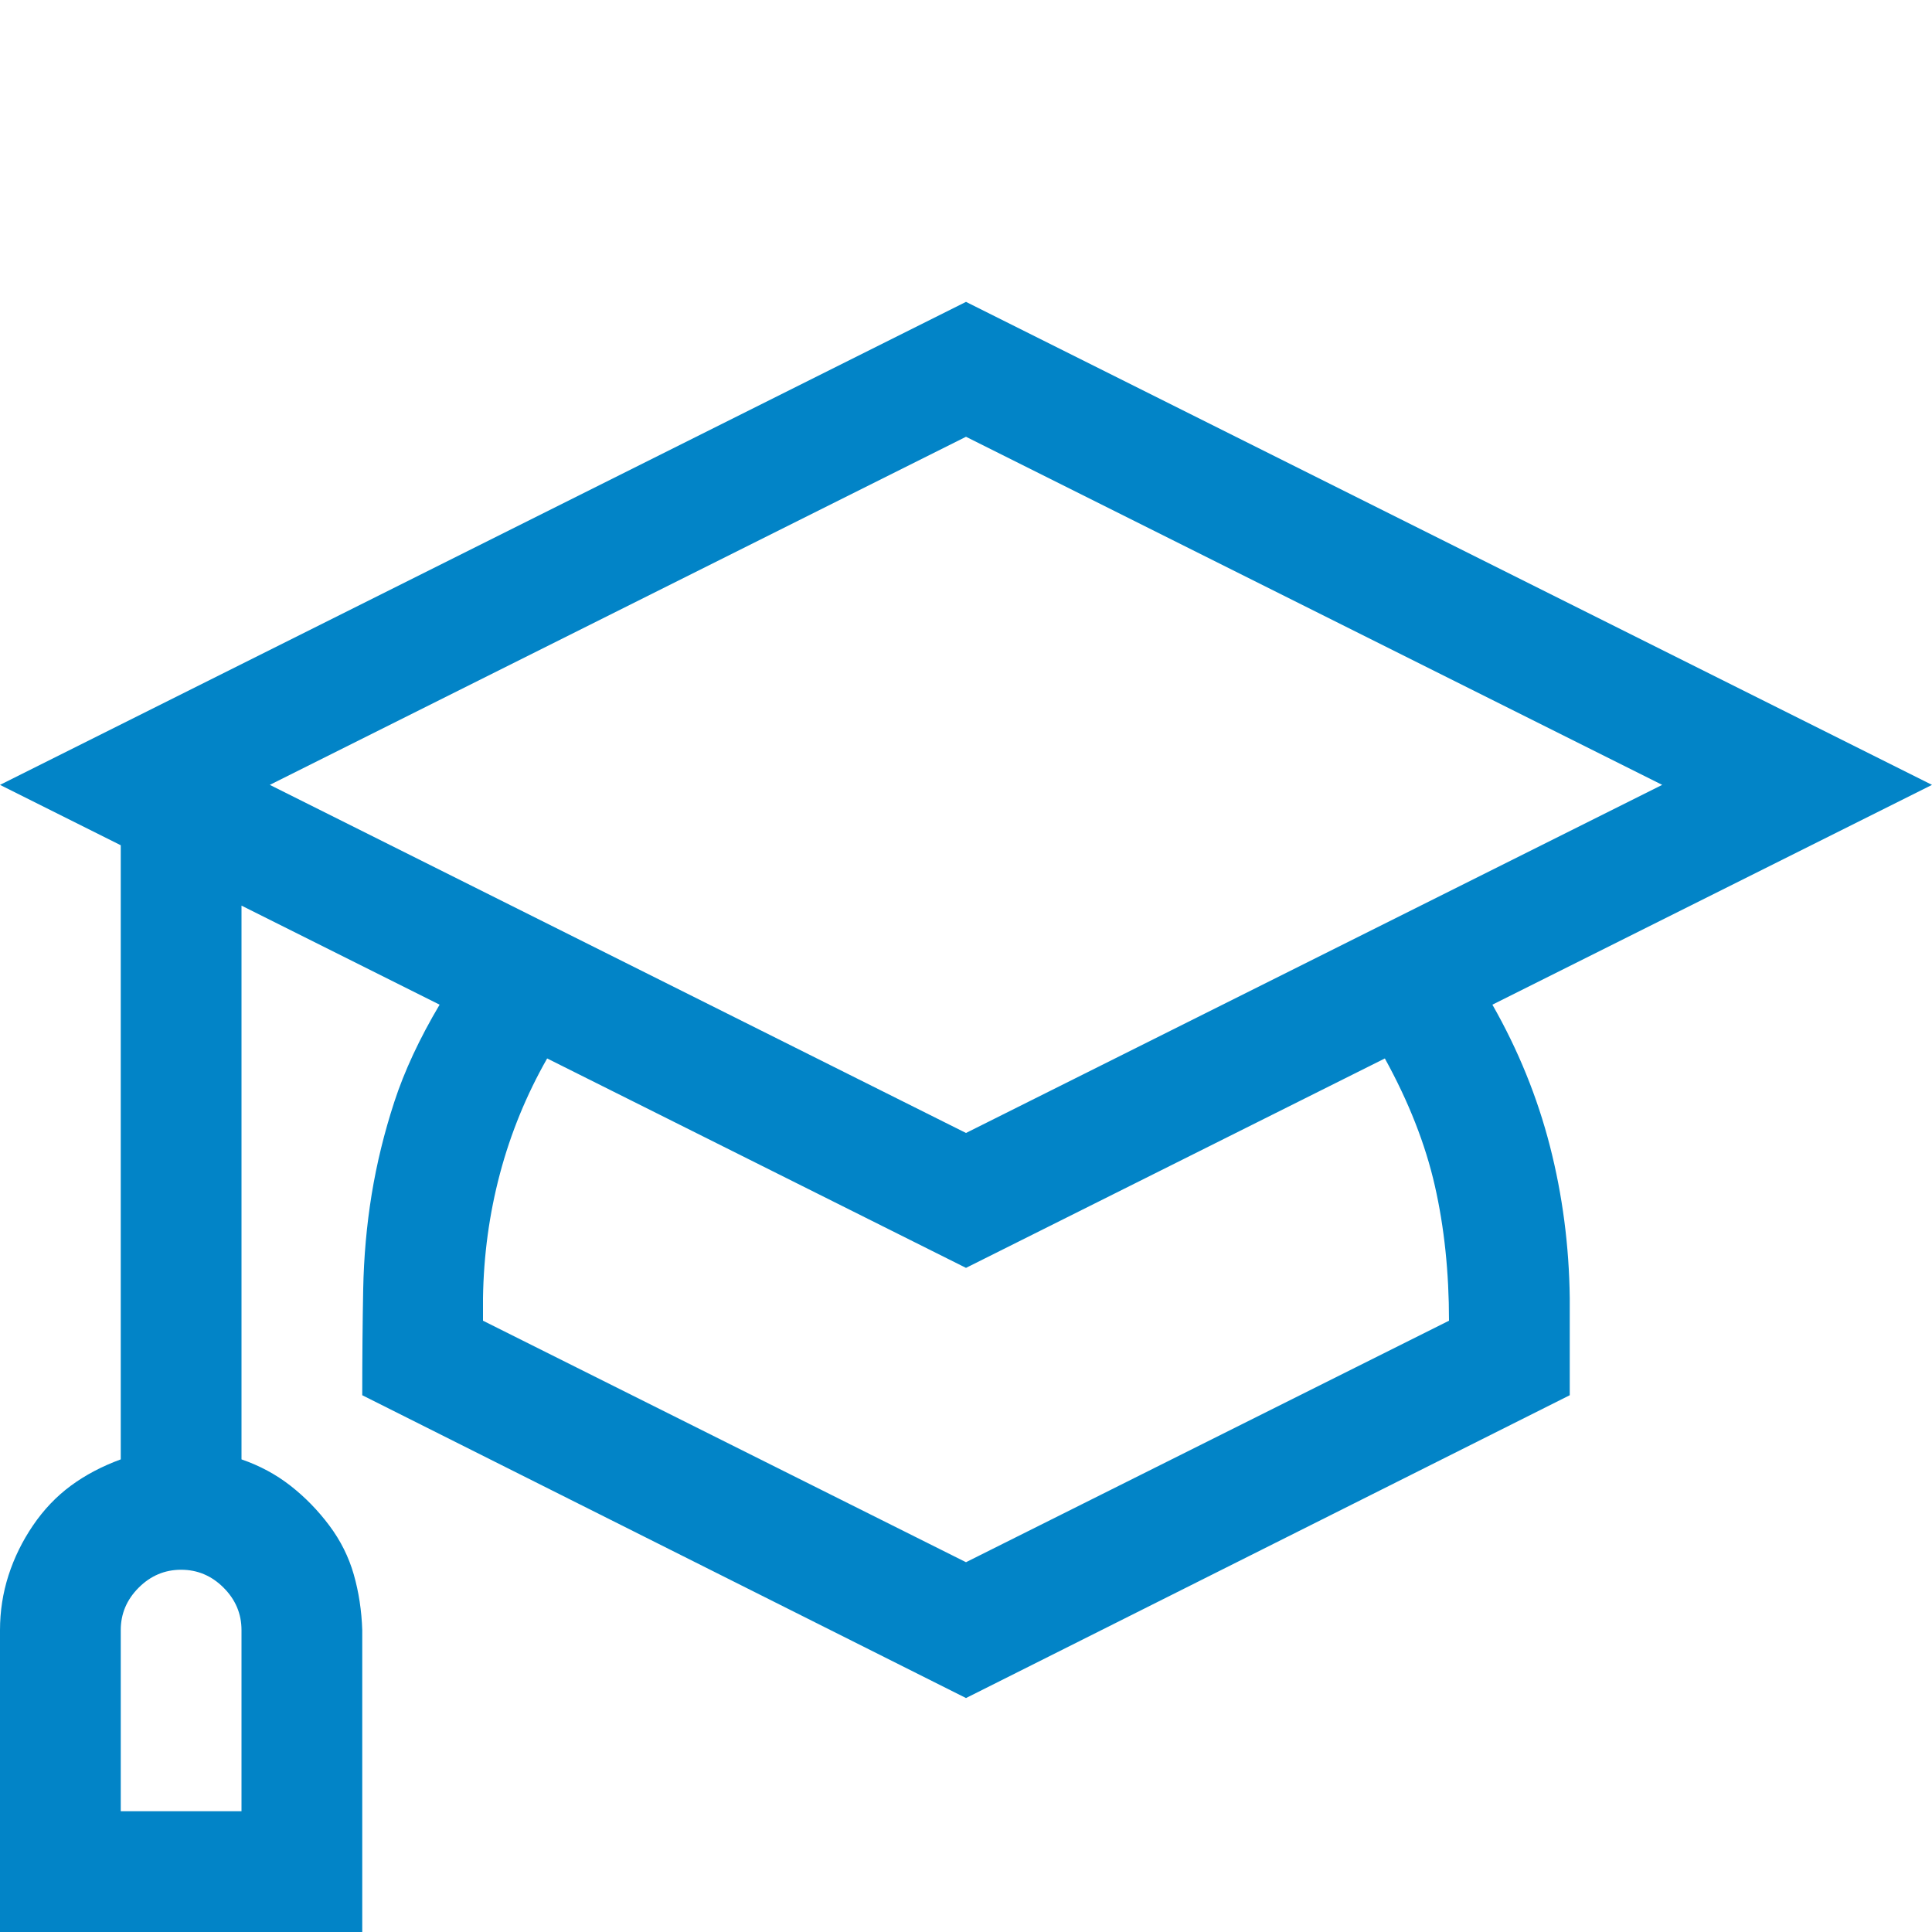
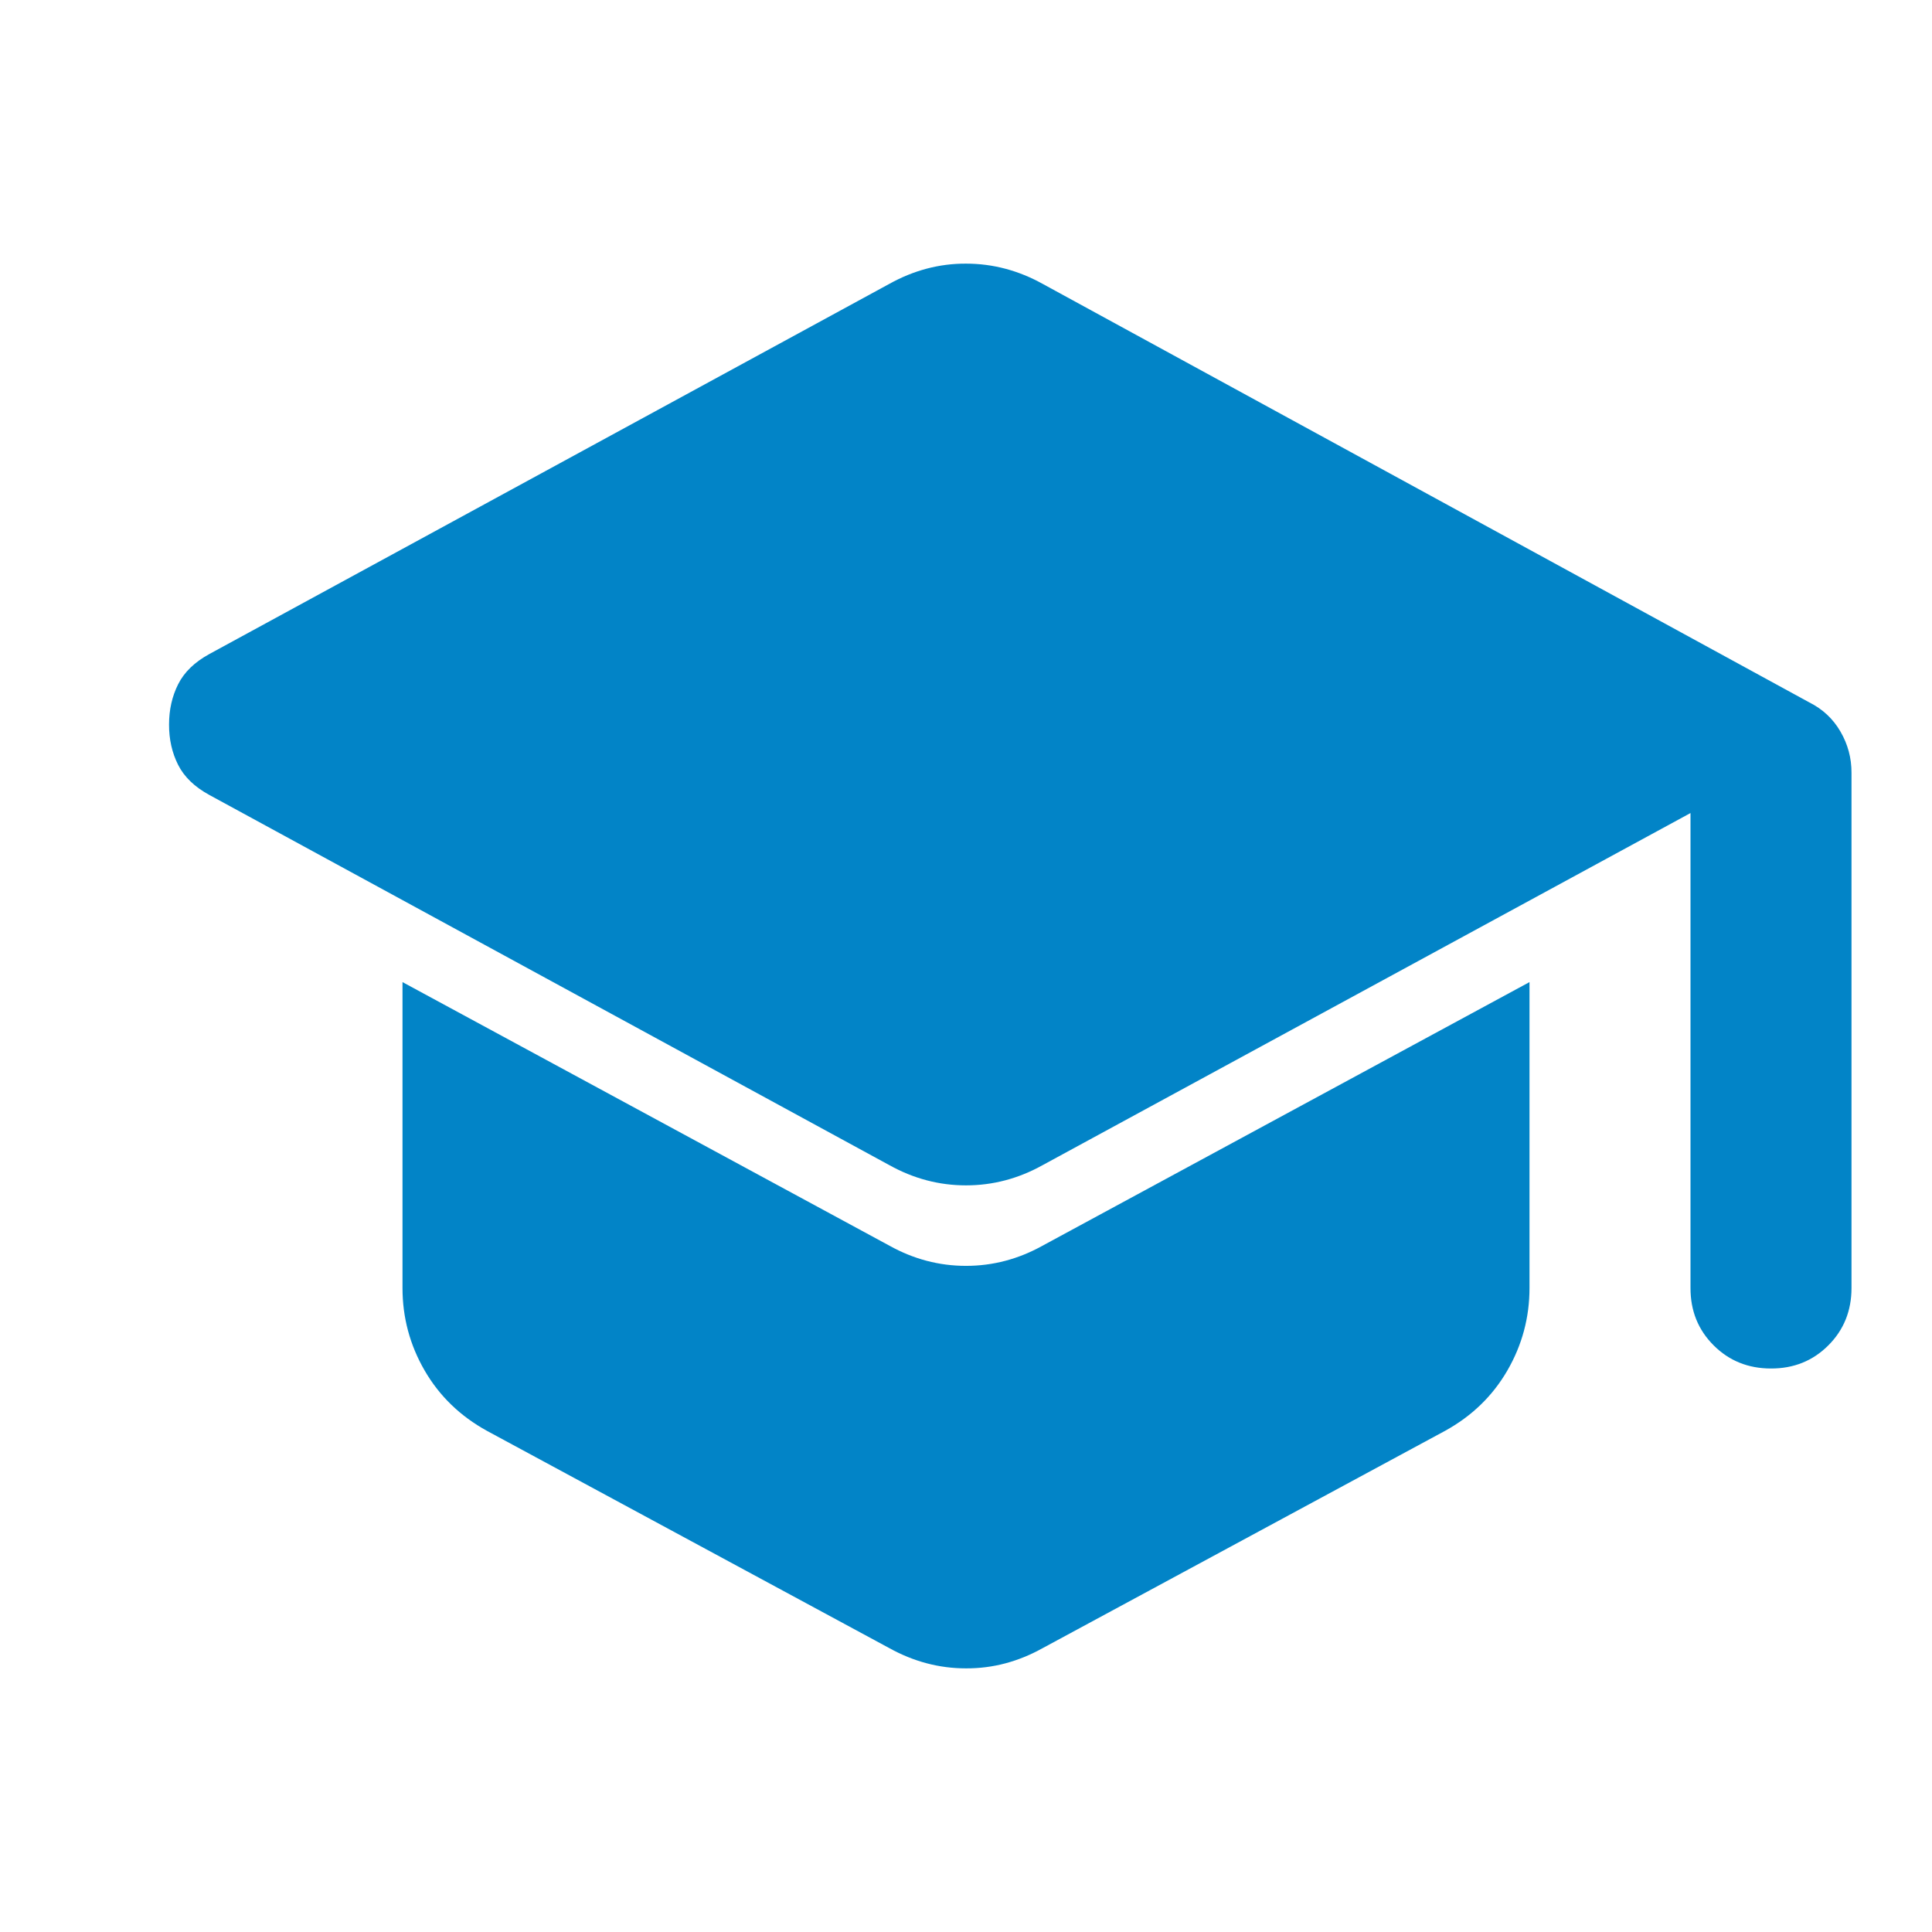
- <svg xmlns="http://www.w3.org/2000/svg" width="128" height="128" viewBox="0 0 2048 2048">
-   <path fill="#0284c7" d="M1582 1065q41 72 61 150t21 161v103l-640 321l-640-321q0-60 1-112t9-101t24-98t48-103L256 960v587q29 10 52 28t41 42t26 52t9 59v320H0v-320q0-30 9-58t26-53t40-42t53-28V896L0 832l1024-512l1024 512l-466 233zM256 1728q0-26-19-45t-45-19q-26 0-45 19t-19 45v192h128v-192zm30-896l738 369l738-369l-738-369l-738 369zm1250 568q0-77-15-143t-53-135l-444 222l-444-222q-33 58-50 122t-18 132v24l512 256l512-256z" />
+ <svg xmlns="http://www.w3.org/2000/svg" width="128" height="128" viewBox="0 0 24 24">
+   <path fill="#0284c7" d="M21 16v-5.9l-8.05 4.375q-.45.25-.95.25t-.95-.25l-8.45-4.6q-.275-.15-.388-.375T2.1 9q0-.275.113-.5t.387-.375l8.45-4.6q.225-.125.463-.188T12 3.275q.25 0 .488.063t.462.187l9.525 5.2q.25.125.388.363T23 9.6V16q0 .425-.288.713T22 17q-.425 0-.713-.288T21 16Zm-9.95 4.475l-5-2.7q-.5-.275-.775-.75T5 16v-3.8l6.05 3.275q.45.25.95.25t.95-.25L19 12.2V16q0 .55-.275 1.025t-.775.75l-5 2.7q-.225.125-.462.188t-.488.062q-.25 0-.488-.063t-.462-.187Z" />
</svg>
